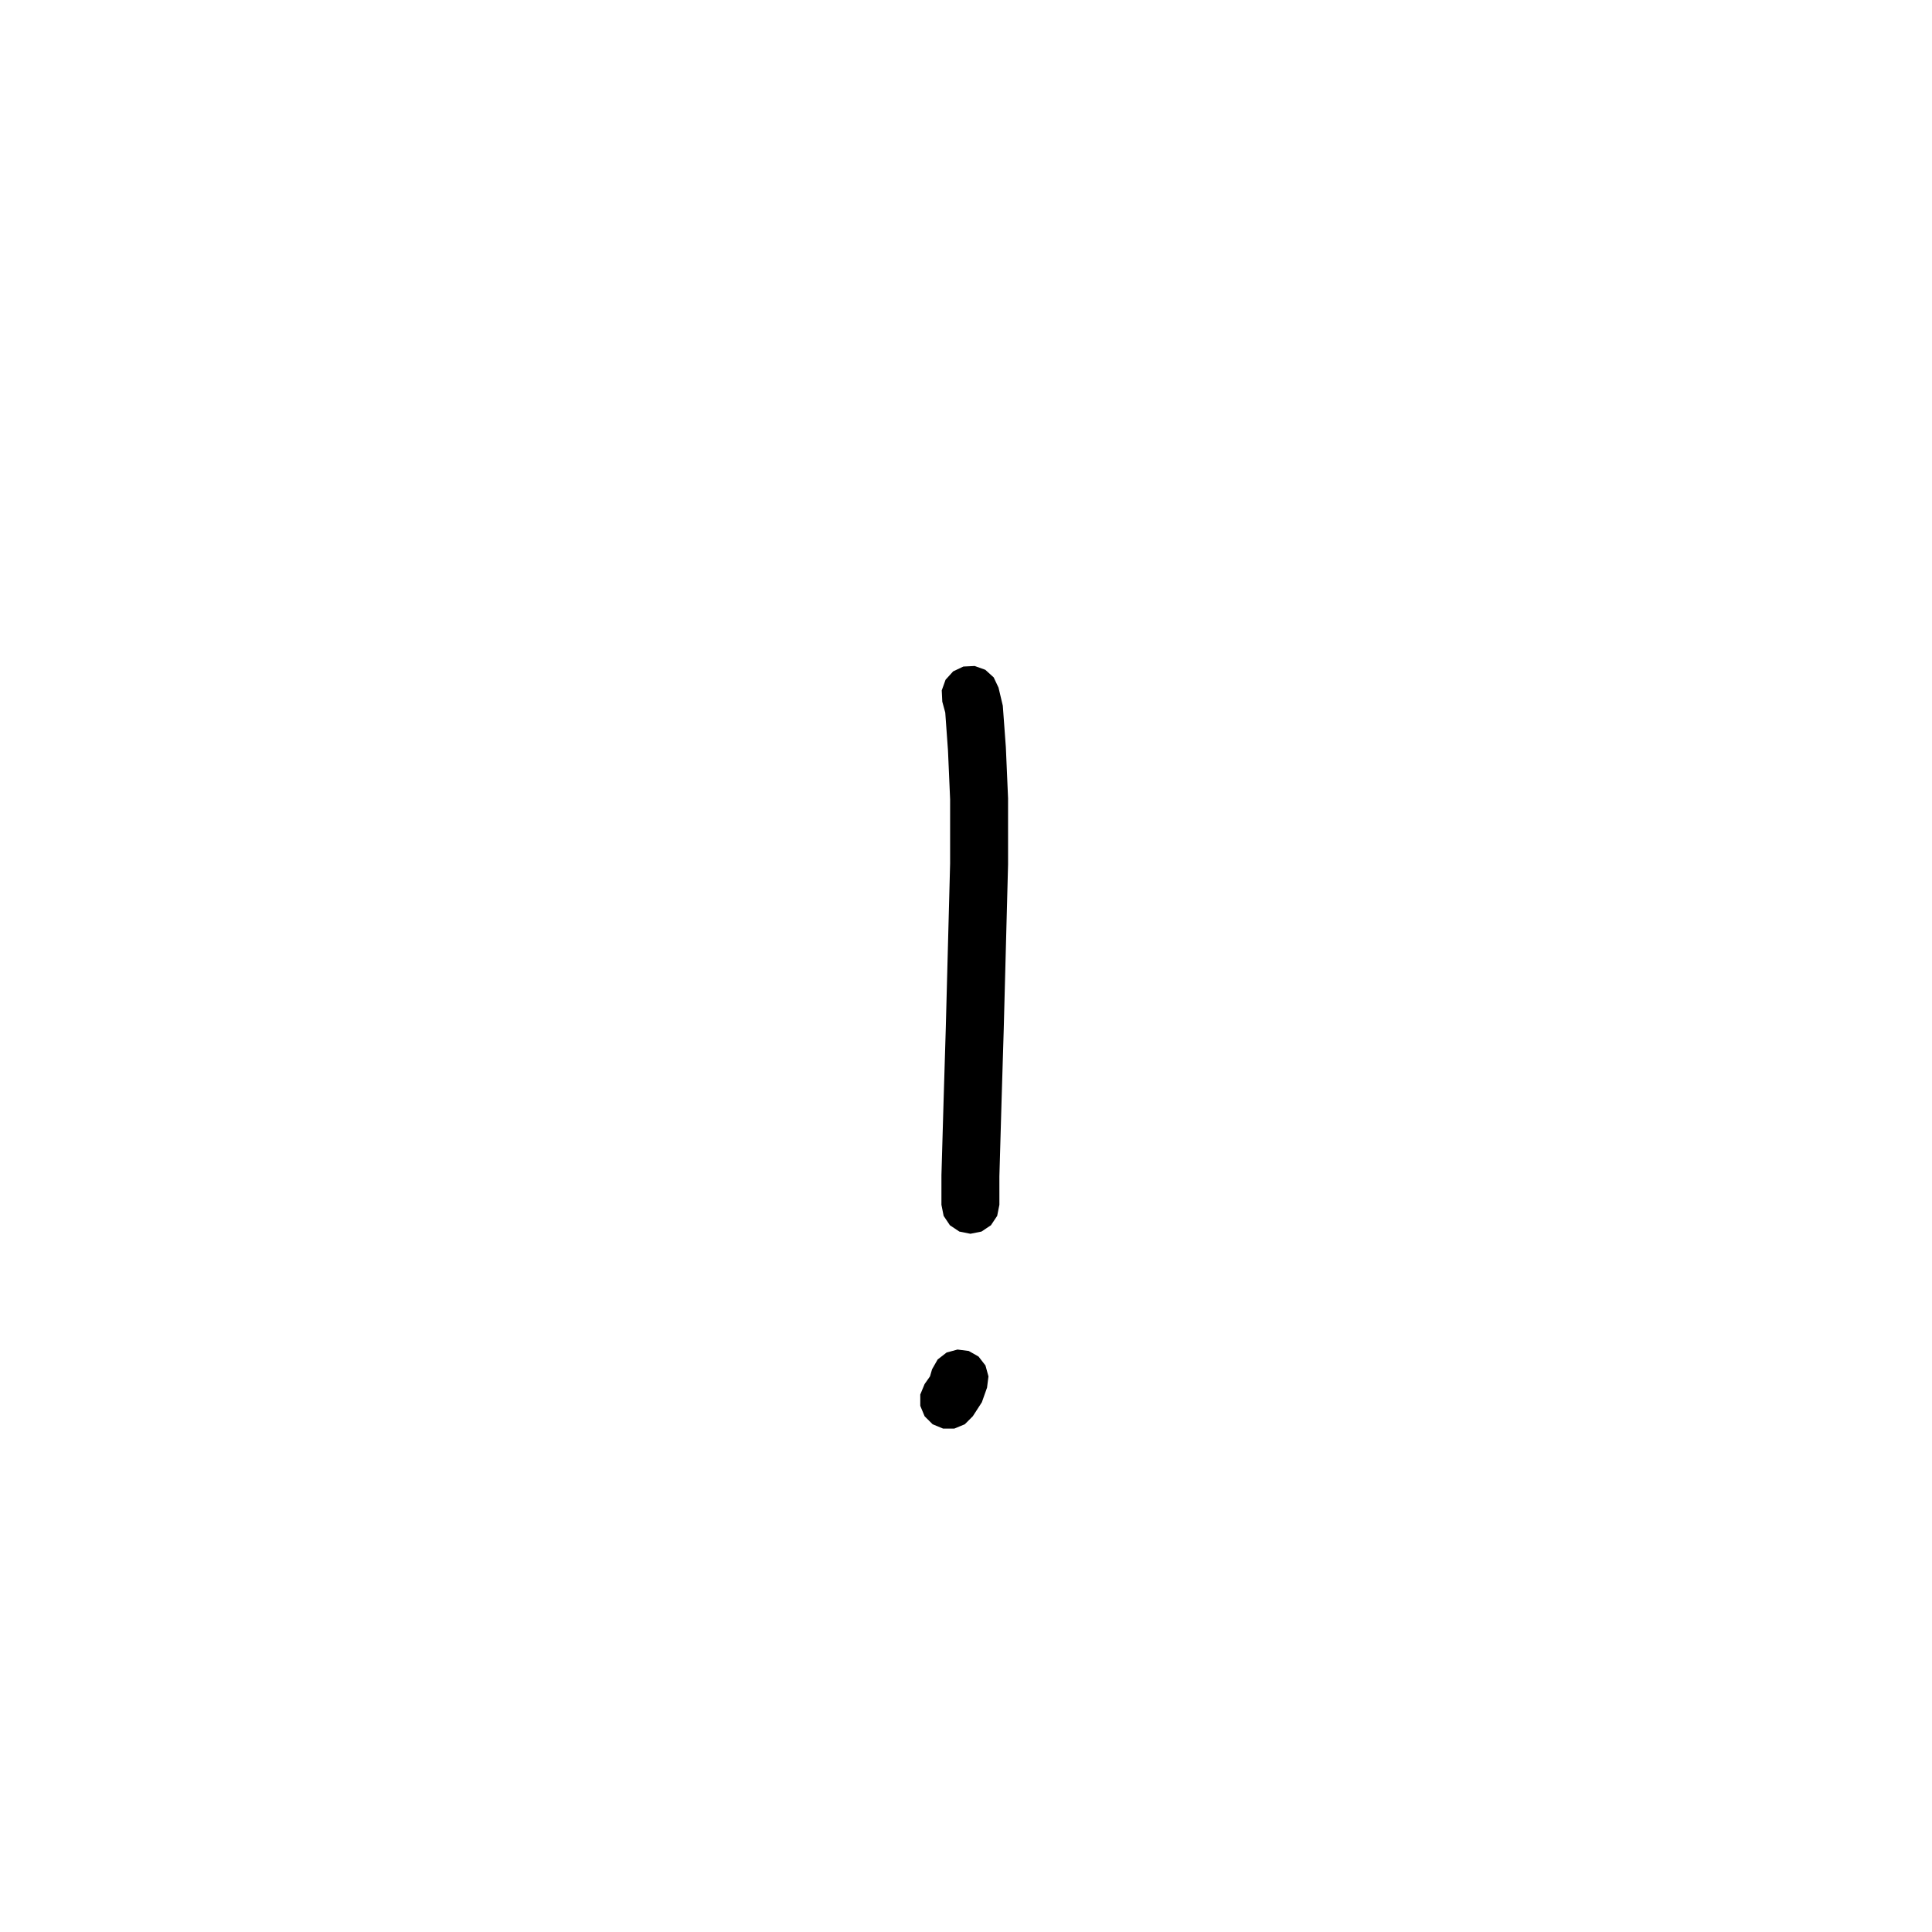
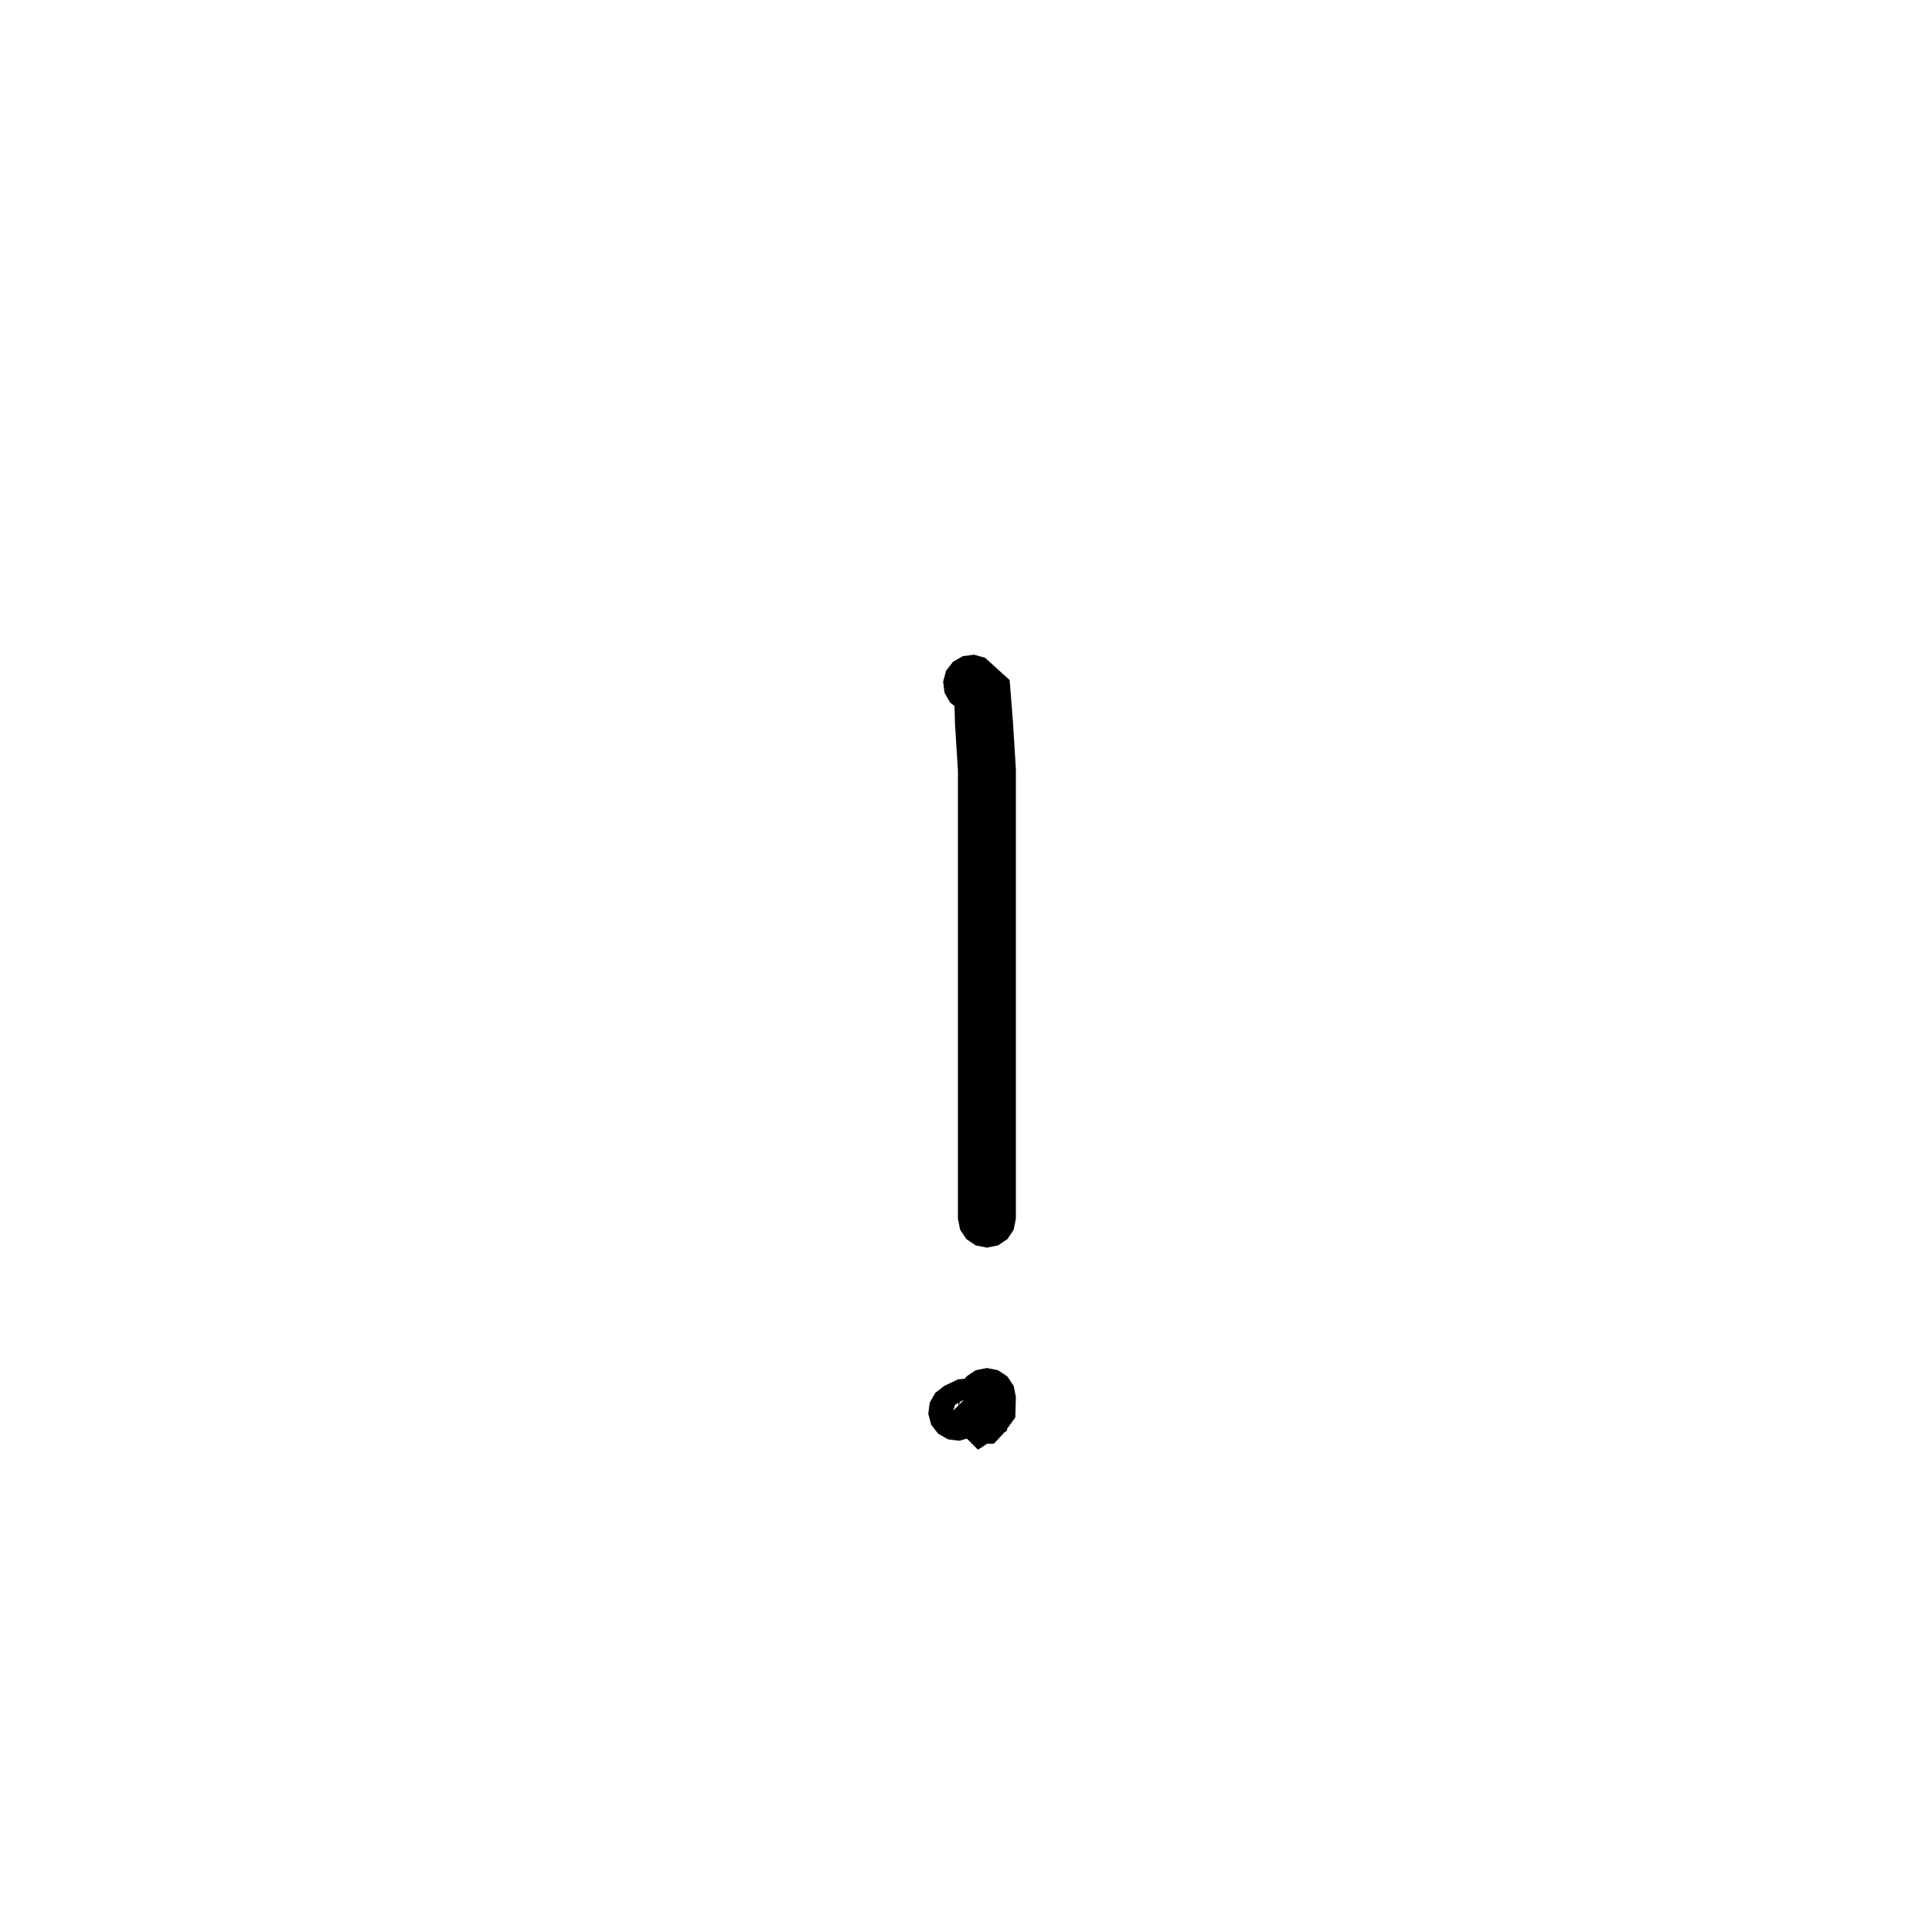
<svg xmlns="http://www.w3.org/2000/svg" viewBox="0 0 300 300" width="300" height="300">
-   <path d="M 146.319 108.957 L 146.779 110.649 L 147.203 116.546 L 147.534 124.13 L 147.533 134.091 L 147.197 146.848 L 146.861 159.649 L 146.524 170.766 L 146.186 182.491 L 146.185 187.079 L 146.527 188.801 L 147.503 190.261 L 148.963 191.236 L 150.685 191.579 L 152.407 191.236 L 153.867 190.261 L 154.842 188.801 L 155.185 187.079 L 155.184 182.678 L 155.52 171.032 L 155.857 159.902 L 156.194 147.085 L 156.533 134.223 L 156.532 123.96 L 156.189 116.039 L 155.714 109.576 L 155.05 106.774 L 154.3 105.186 L 153 104.006 L 151.347 103.414 L 149.593 103.5 L 148.006 104.25 L 146.826 105.55 L 146.234 107.203 Z" fill="black" fill-rule="nonzero" />
-   <path d="M 151.058 219.912 L 152.462 217.743 L 153.268 215.468 L 153.488 213.726 L 153.024 212.032 L 151.948 210.645 L 150.422 209.776 L 148.68 209.556 L 146.987 210.02 L 145.6 211.097 L 144.73 212.622 L 144.413 213.718 L 143.57 214.92 L 142.899 216.542 L 142.901 218.298 L 143.575 219.92 L 144.818 221.16 L 146.441 221.83 L 148.196 221.828 L 149.818 221.155 Z" fill="black" fill-rule="nonzero" />
+   <path d="M 148.925 110.179 L 148.175 108.246 L 148.292 112.428 L 148.747 119.651 L 148.745 130.615 L 148.745 144 L 148.745 157.385 L 148.745 169.846 L 148.745 179.077 L 148.745 186.154 L 148.745 189.231 L 149.088 190.953 L 150.063 192.413 L 151.523 193.388 L 153.245 193.731 L 154.967 193.388 L 156.427 192.413 L 157.403 190.953 L 157.745 189.231 L 157.745 186.154 L 157.745 179.077 L 157.745 169.846 L 157.745 157.385 L 157.745 144 L 157.745 130.615 L 157.744 119.426 L 157.275 111.88 L 156.777 105.6 L 152.95 102.129 L 151.256 101.665 L 149.514 101.885 L 147.989 102.754 L 146.913 104.141 L 146.449 105.835 L 146.668 107.577 L 147.538 109.102 Z" fill="black" fill-rule="nonzero" />
+   <path d="M 150.642 223.256 L 151.591 222.731 L 150.763 222.762 L 149.14 221.951 L 147.822 219.231 L 147.822 219.692 L 148.297 218.141 L 151.861 216.115 L 155.899 220.154 L 151.861 224.192 L 154.335 224.179 L 155.966 222.413 L 157.658 220.113 L 157.745 216.923 L 157.403 215.201 L 156.427 213.741 L 154.967 212.766 L 153.245 212.423 L 151.523 212.766 L 150.063 213.741 L 149.088 215.201 L 148.745 216.923 L 148.833 218.348 L 149.602 216.049 L 150.31 216.129 L 151.861 215.192 L 146.899 220.154 L 151.861 225.115 L 156.347 222.166 L 156.822 219.692 L 156.822 219.231 L 155.504 215.587 L 152.035 213.853 L 148.745 214.192 L 146.617 215.206 L 145.23 216.282 L 144.361 217.808 L 144.141 219.55 L 144.605 221.243 L 145.681 222.63 L 147.207 223.5 L 148.949 223.719 Z" fill="black" fill-rule="nonzero" />
</svg>
